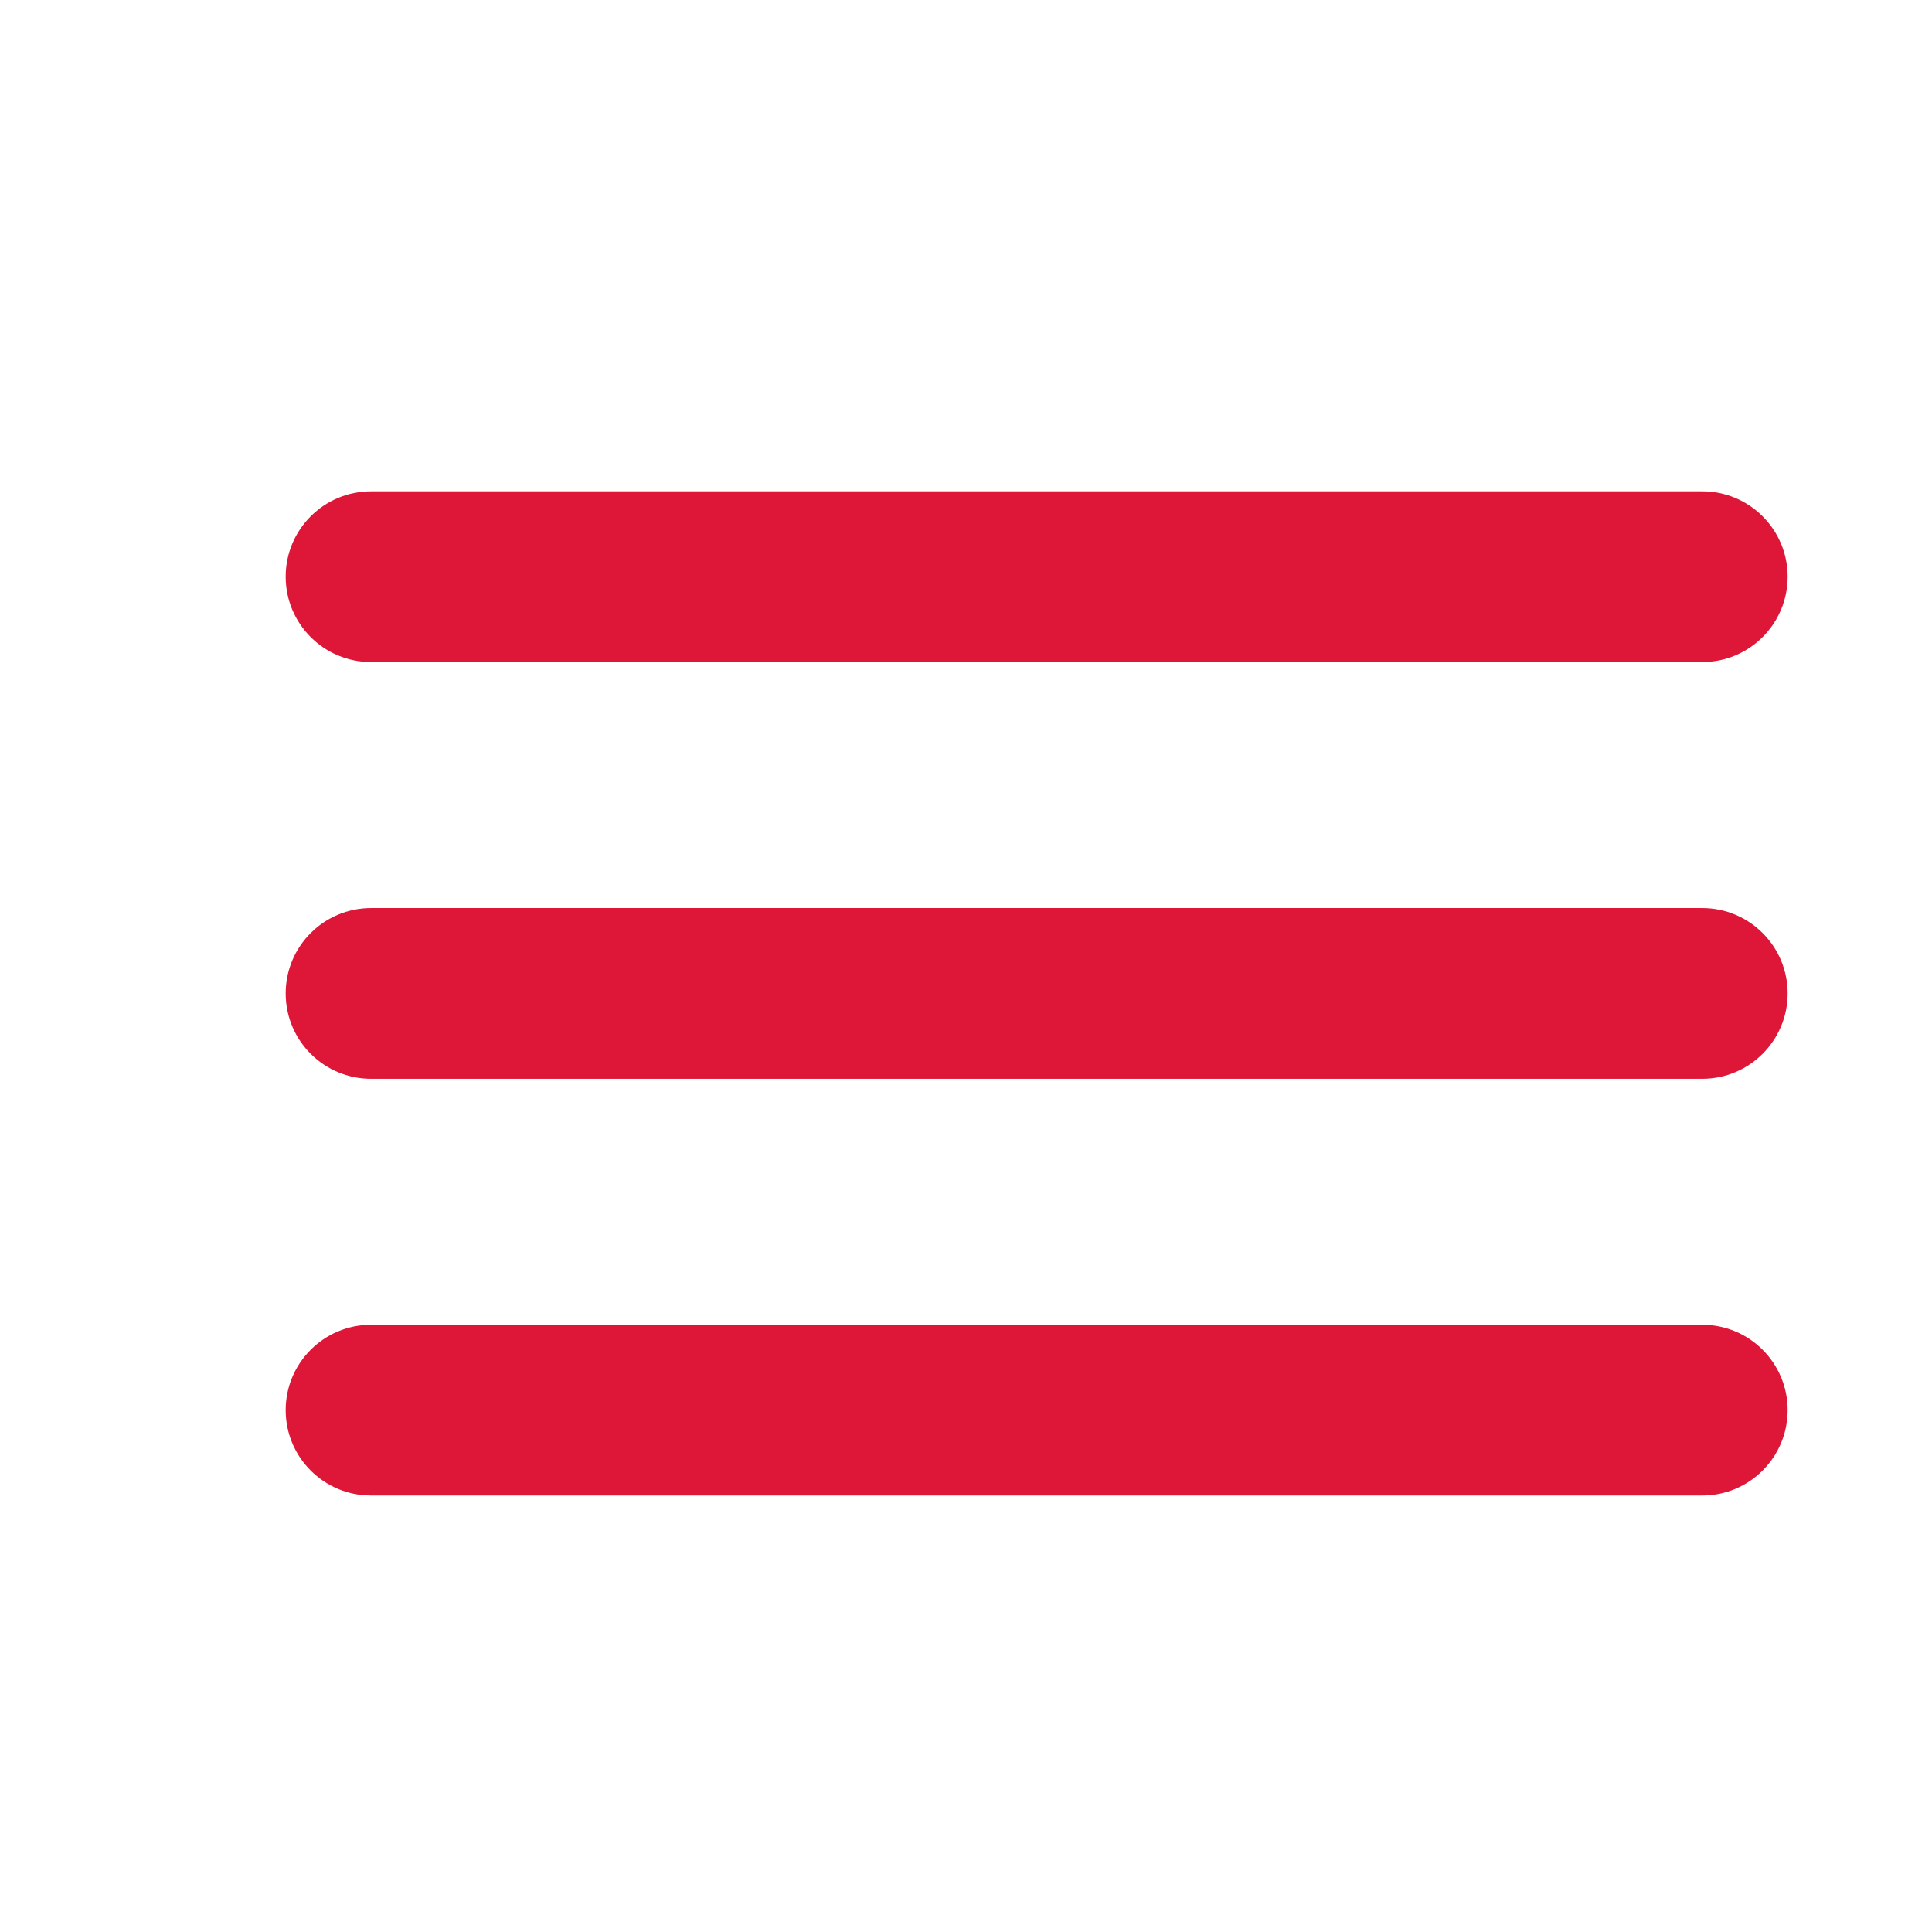
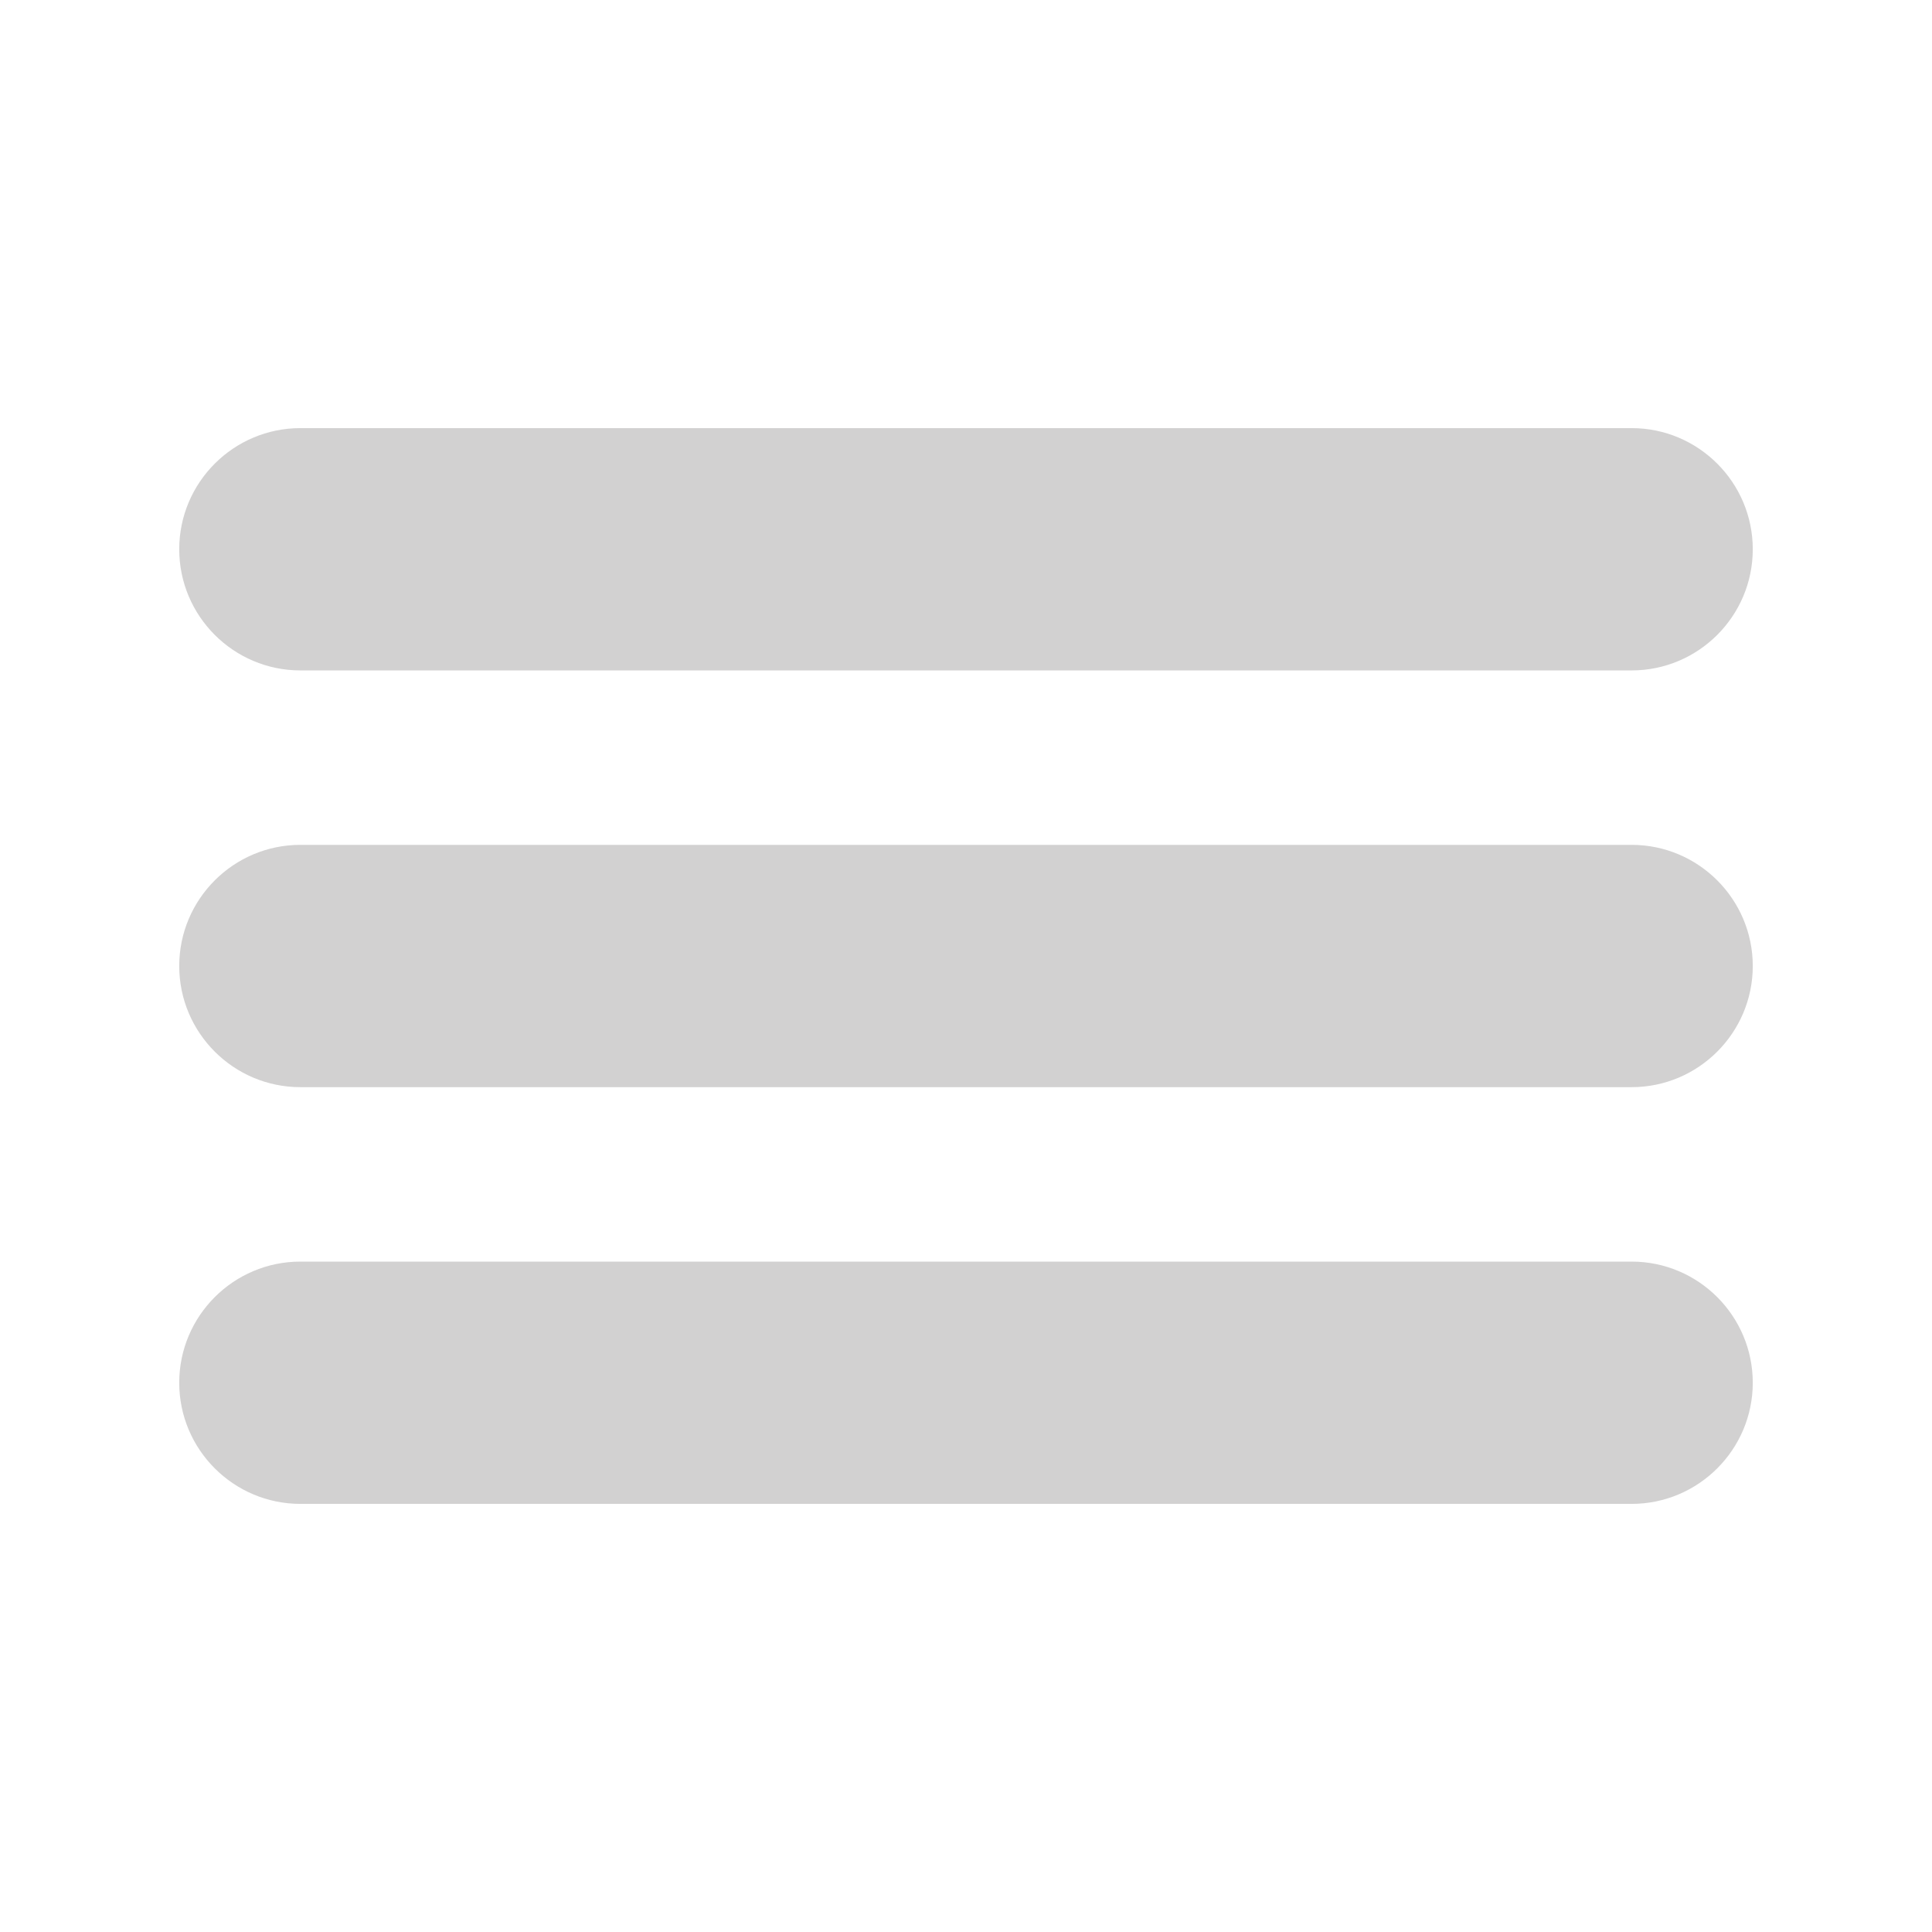
<svg xmlns="http://www.w3.org/2000/svg" id="a" viewBox="0 0 1080 1080">
  <defs>
-     <style>.b{fill:#de1738;}</style>
+     <style>.b{fill:#d2d1d1;}</style>
  </defs>
-   <path class="b" d="M951.59,370.09H207.42c-26.36,0-47.72-21.37-47.72-47.72s21.37-47.72,47.72-47.72H951.59c26.36,0,47.72,21.37,47.72,47.72s-21.37,47.72-47.72,47.72Z" />
-   <path class="b" d="M951.59,836H207.42c-26.36,0-47.72-21.37-47.72-47.72s21.37-47.72,47.72-47.72H951.59c26.36,0,47.72,21.37,47.72,47.72s-21.37,47.72-47.72,47.72Z" />
-   <path class="b" d="M951.59,603.05H207.42c-26.36,0-47.72-21.37-47.72-47.72s21.37-47.72,47.72-47.72H951.59c26.36,0,47.72,21.37,47.72,47.72s-21.37,47.72-47.72,47.72Z" />
+   <path class="b" d="M979.81,772.96c0,37.34-30.38,67.72-67.73,67.72H167.92c-37.35,0-67.73-30.38-67.73-67.72s30.38-67.72,67.73-67.72H912.08c37.35,0,67.73,30.38,67.73,67.72Z" />
+   <path class="b" d="M979.81,540c0,37.35-30.38,67.73-67.73,67.73H167.92c-37.35,0-67.73-30.38-67.73-67.73s30.38-67.72,67.73-67.72H912.08c37.35,0,67.73,30.38,67.73,67.72Z" />
+   <path class="b" d="M100.19,307.05c0-37.35,30.38-67.73,67.73-67.73H912.08c37.35,0,67.73,30.38,67.73,67.73s-30.38,67.72-67.73,67.72H167.92c-37.35,0-67.73-30.38-67.73-67.72Z" />
</svg>
